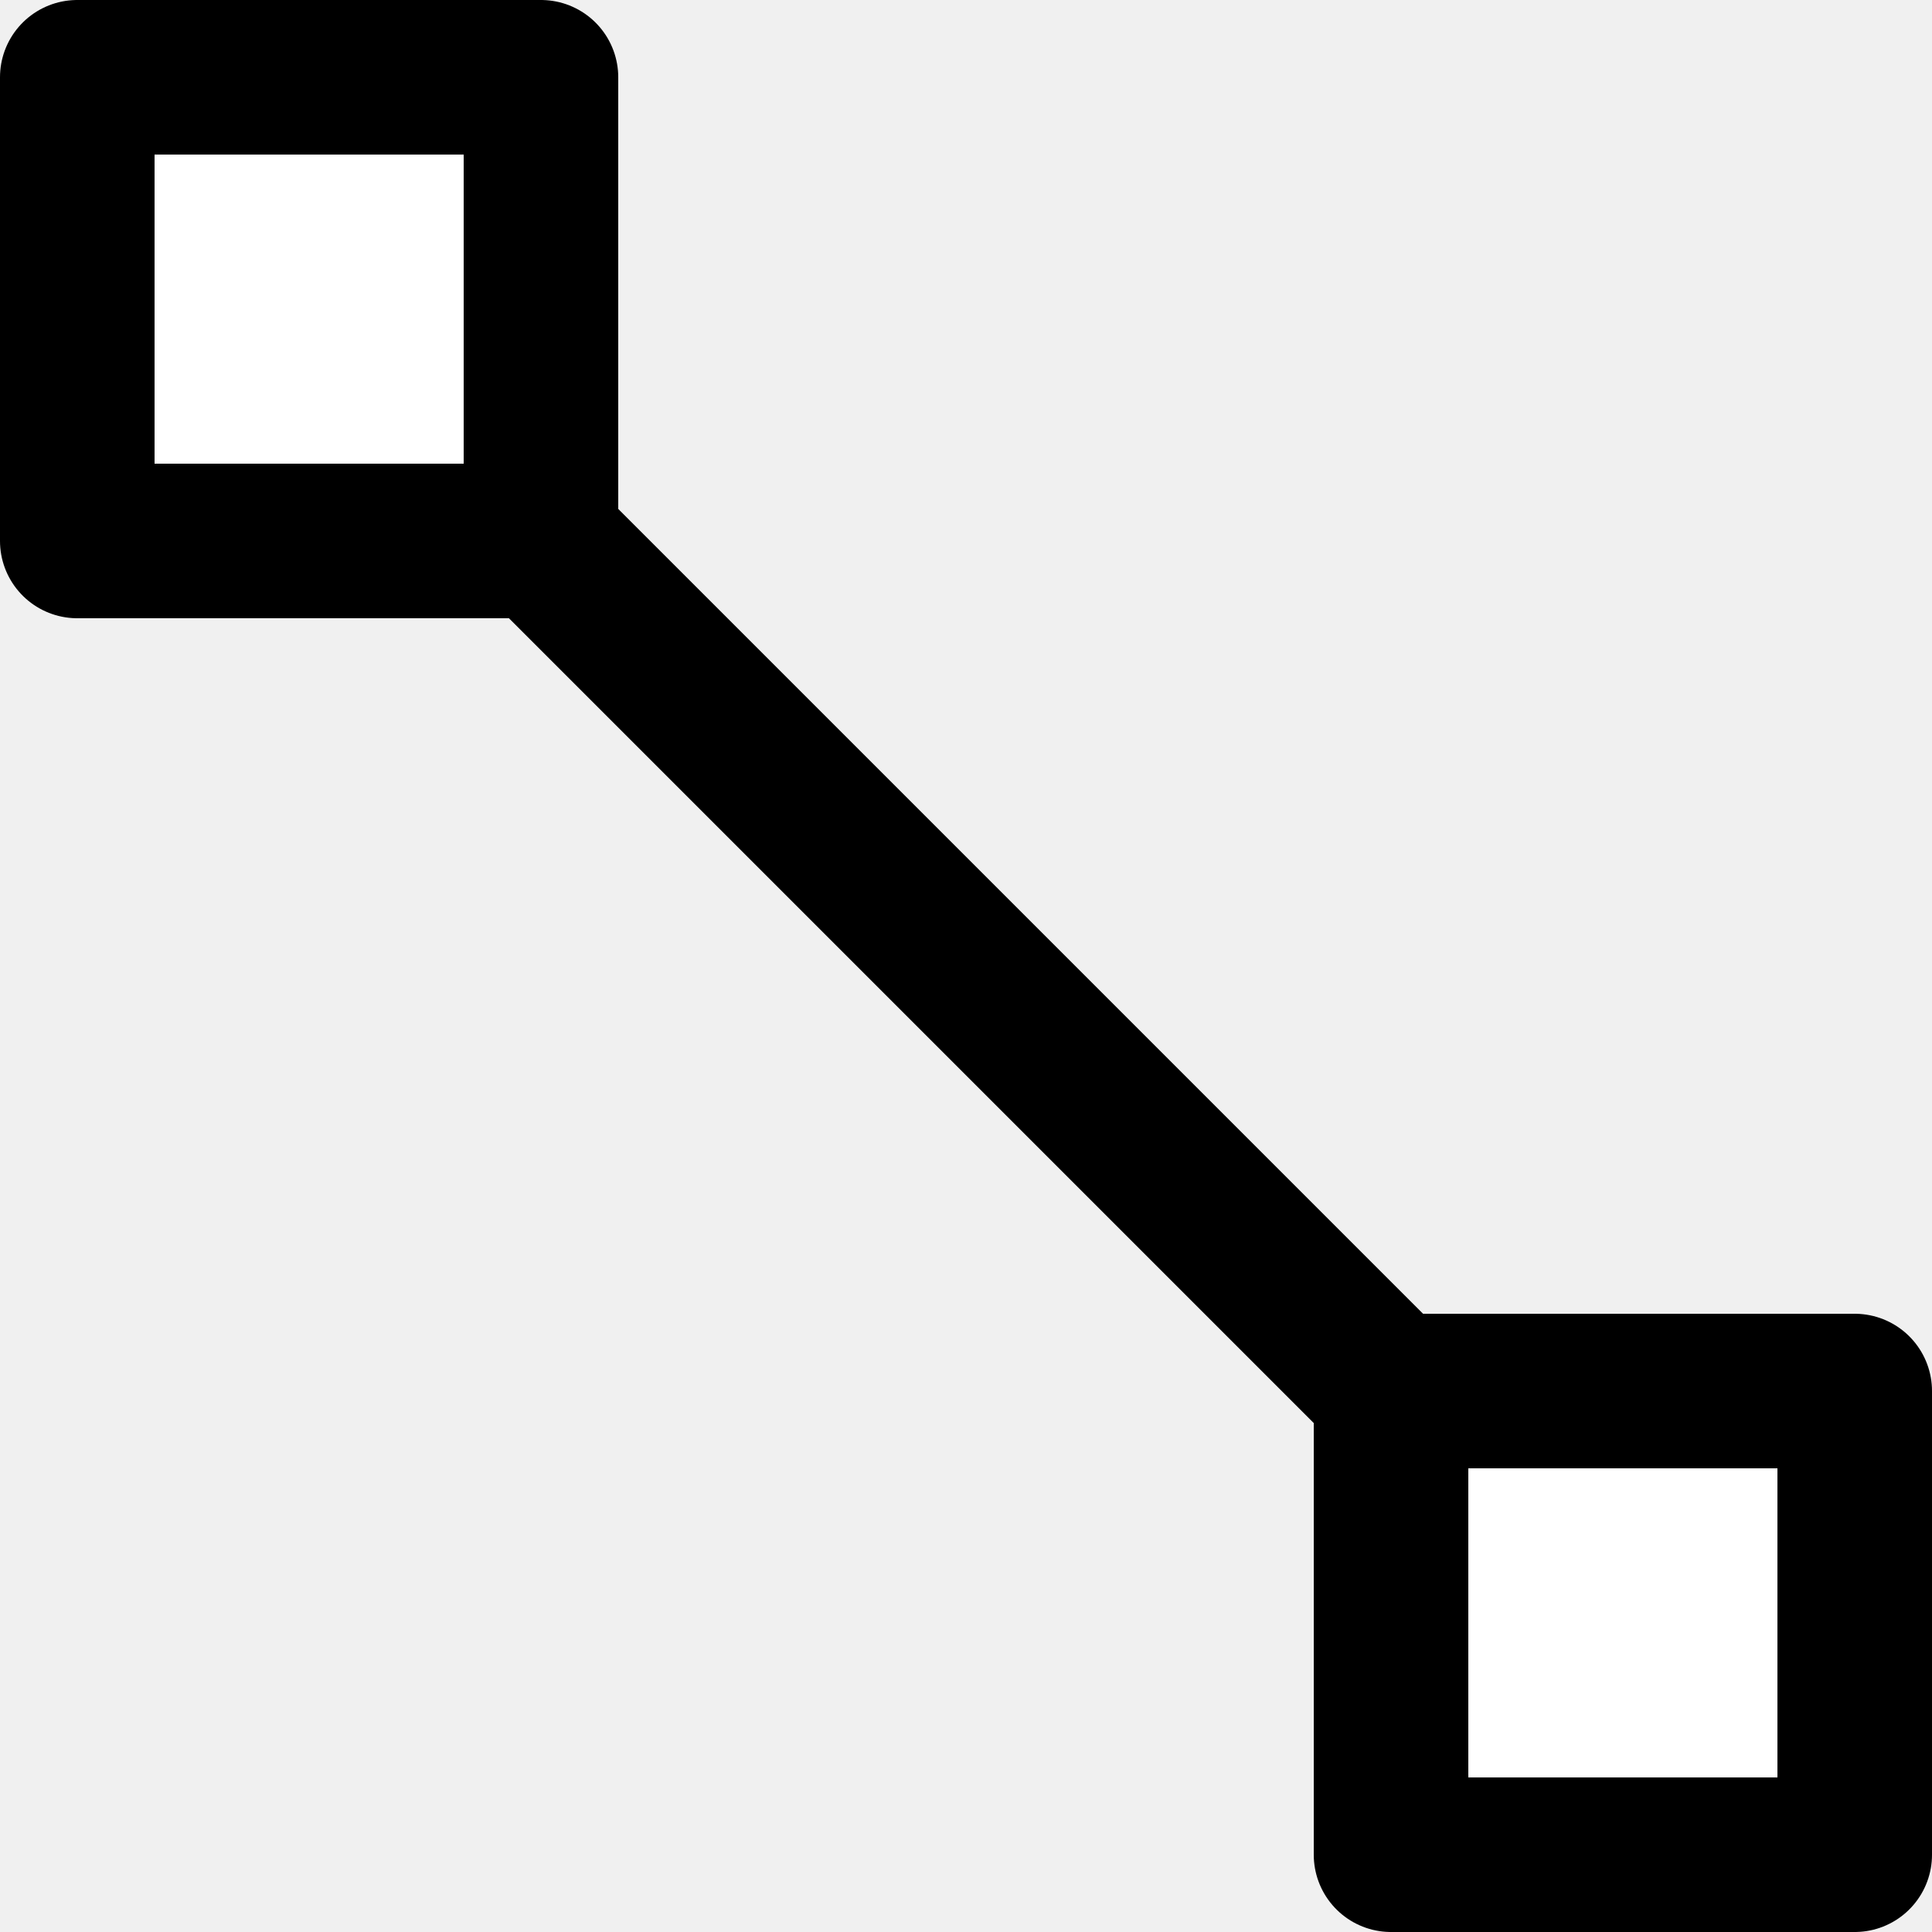
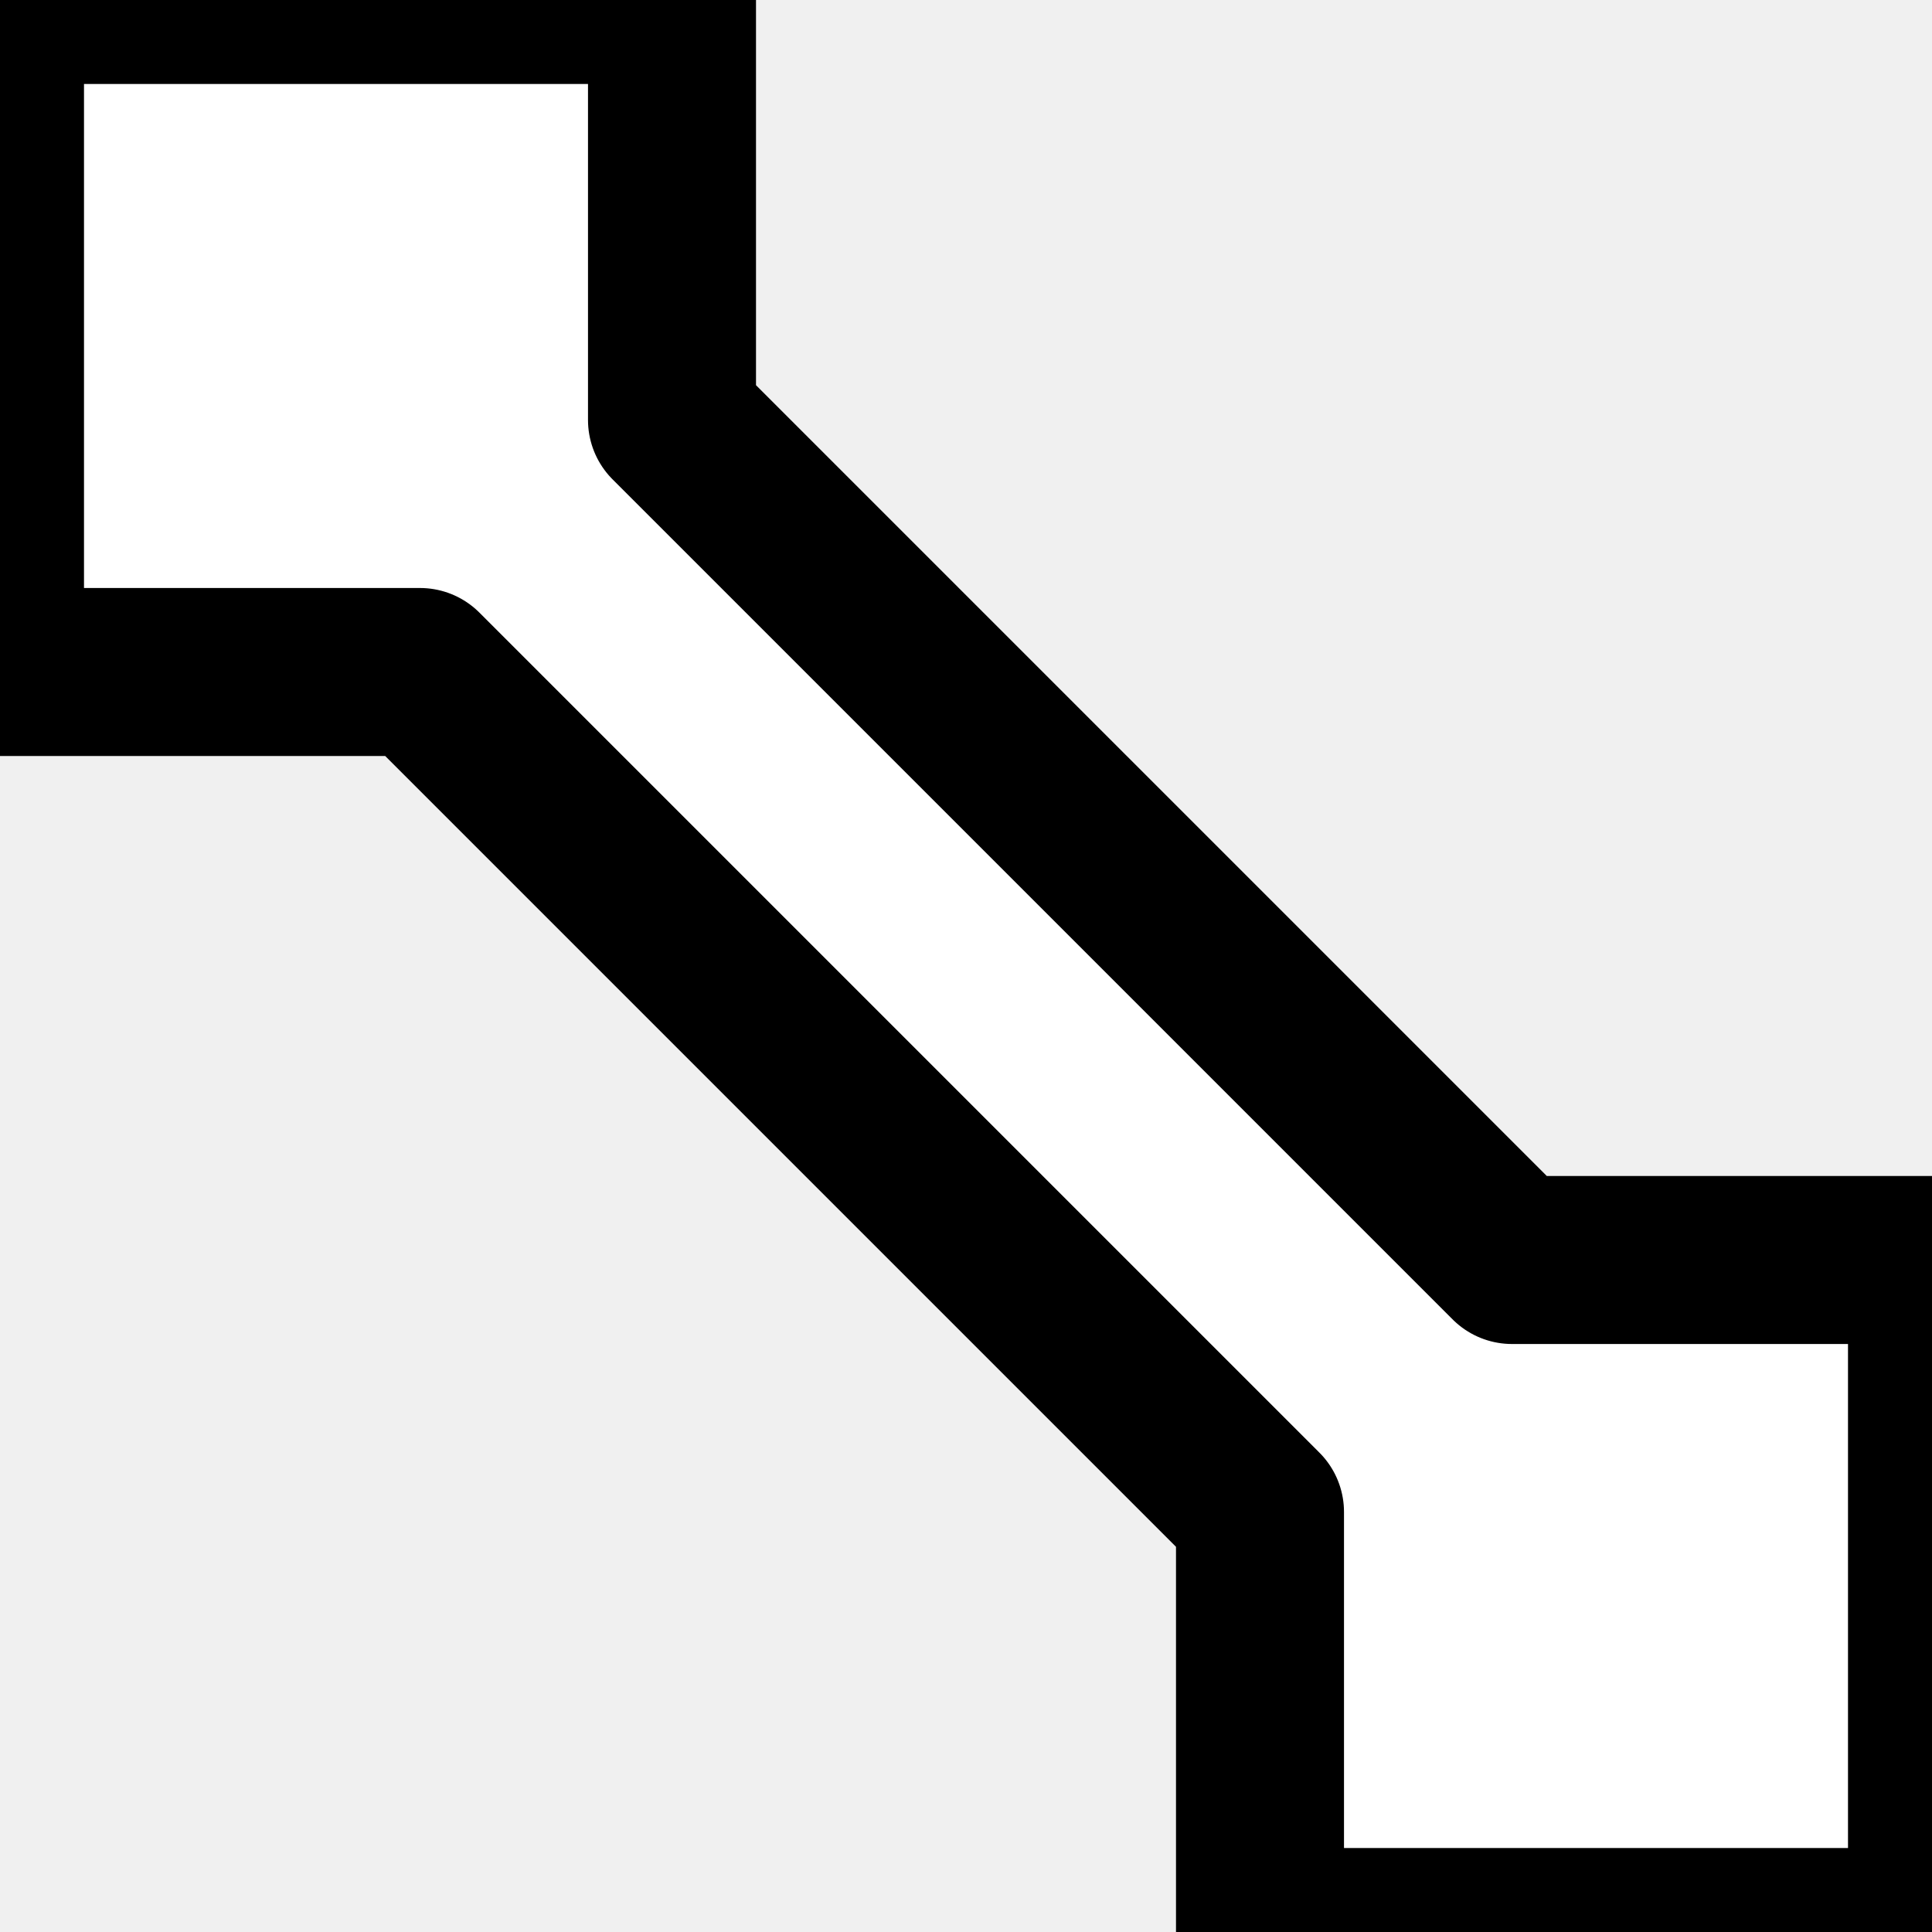
- <svg xmlns="http://www.w3.org/2000/svg" viewBox="0 0 25 25" width="25" height="25">
-   <path d="M 1 1 L 7 1 L 7 7 L 1 7 Z" stroke="#000000" stroke-width="2" stroke-linecap="round" stroke-linejoin="round" fill="#ffffff" />
-   <path d="M 18 18 L 24 18 L 24 24 L 18 24 Z" stroke="#000000" stroke-width="2" stroke-linecap="round" stroke-linejoin="round" fill="#ffffff" />
-   <path d="M 7 7 L 18 18" stroke="#000000" stroke-width="2" stroke-linecap="round" stroke-linejoin="round" fill="#ffffff" />
+ <svg xmlns="http://www.w3.org/2000/svg" viewBox="1 1 23 23" width="23" height="23">
+   <path d="M 6 9 L 1 9 L 1 1 L 9 1 L 9 6 L 19 16 L 24 16 L 24 24 L 16 24 L 16 19 Z" stroke="#000000" stroke-width="2" stroke-linecap="round" stroke-linejoin="round" fill="#ffffff" />
</svg>
